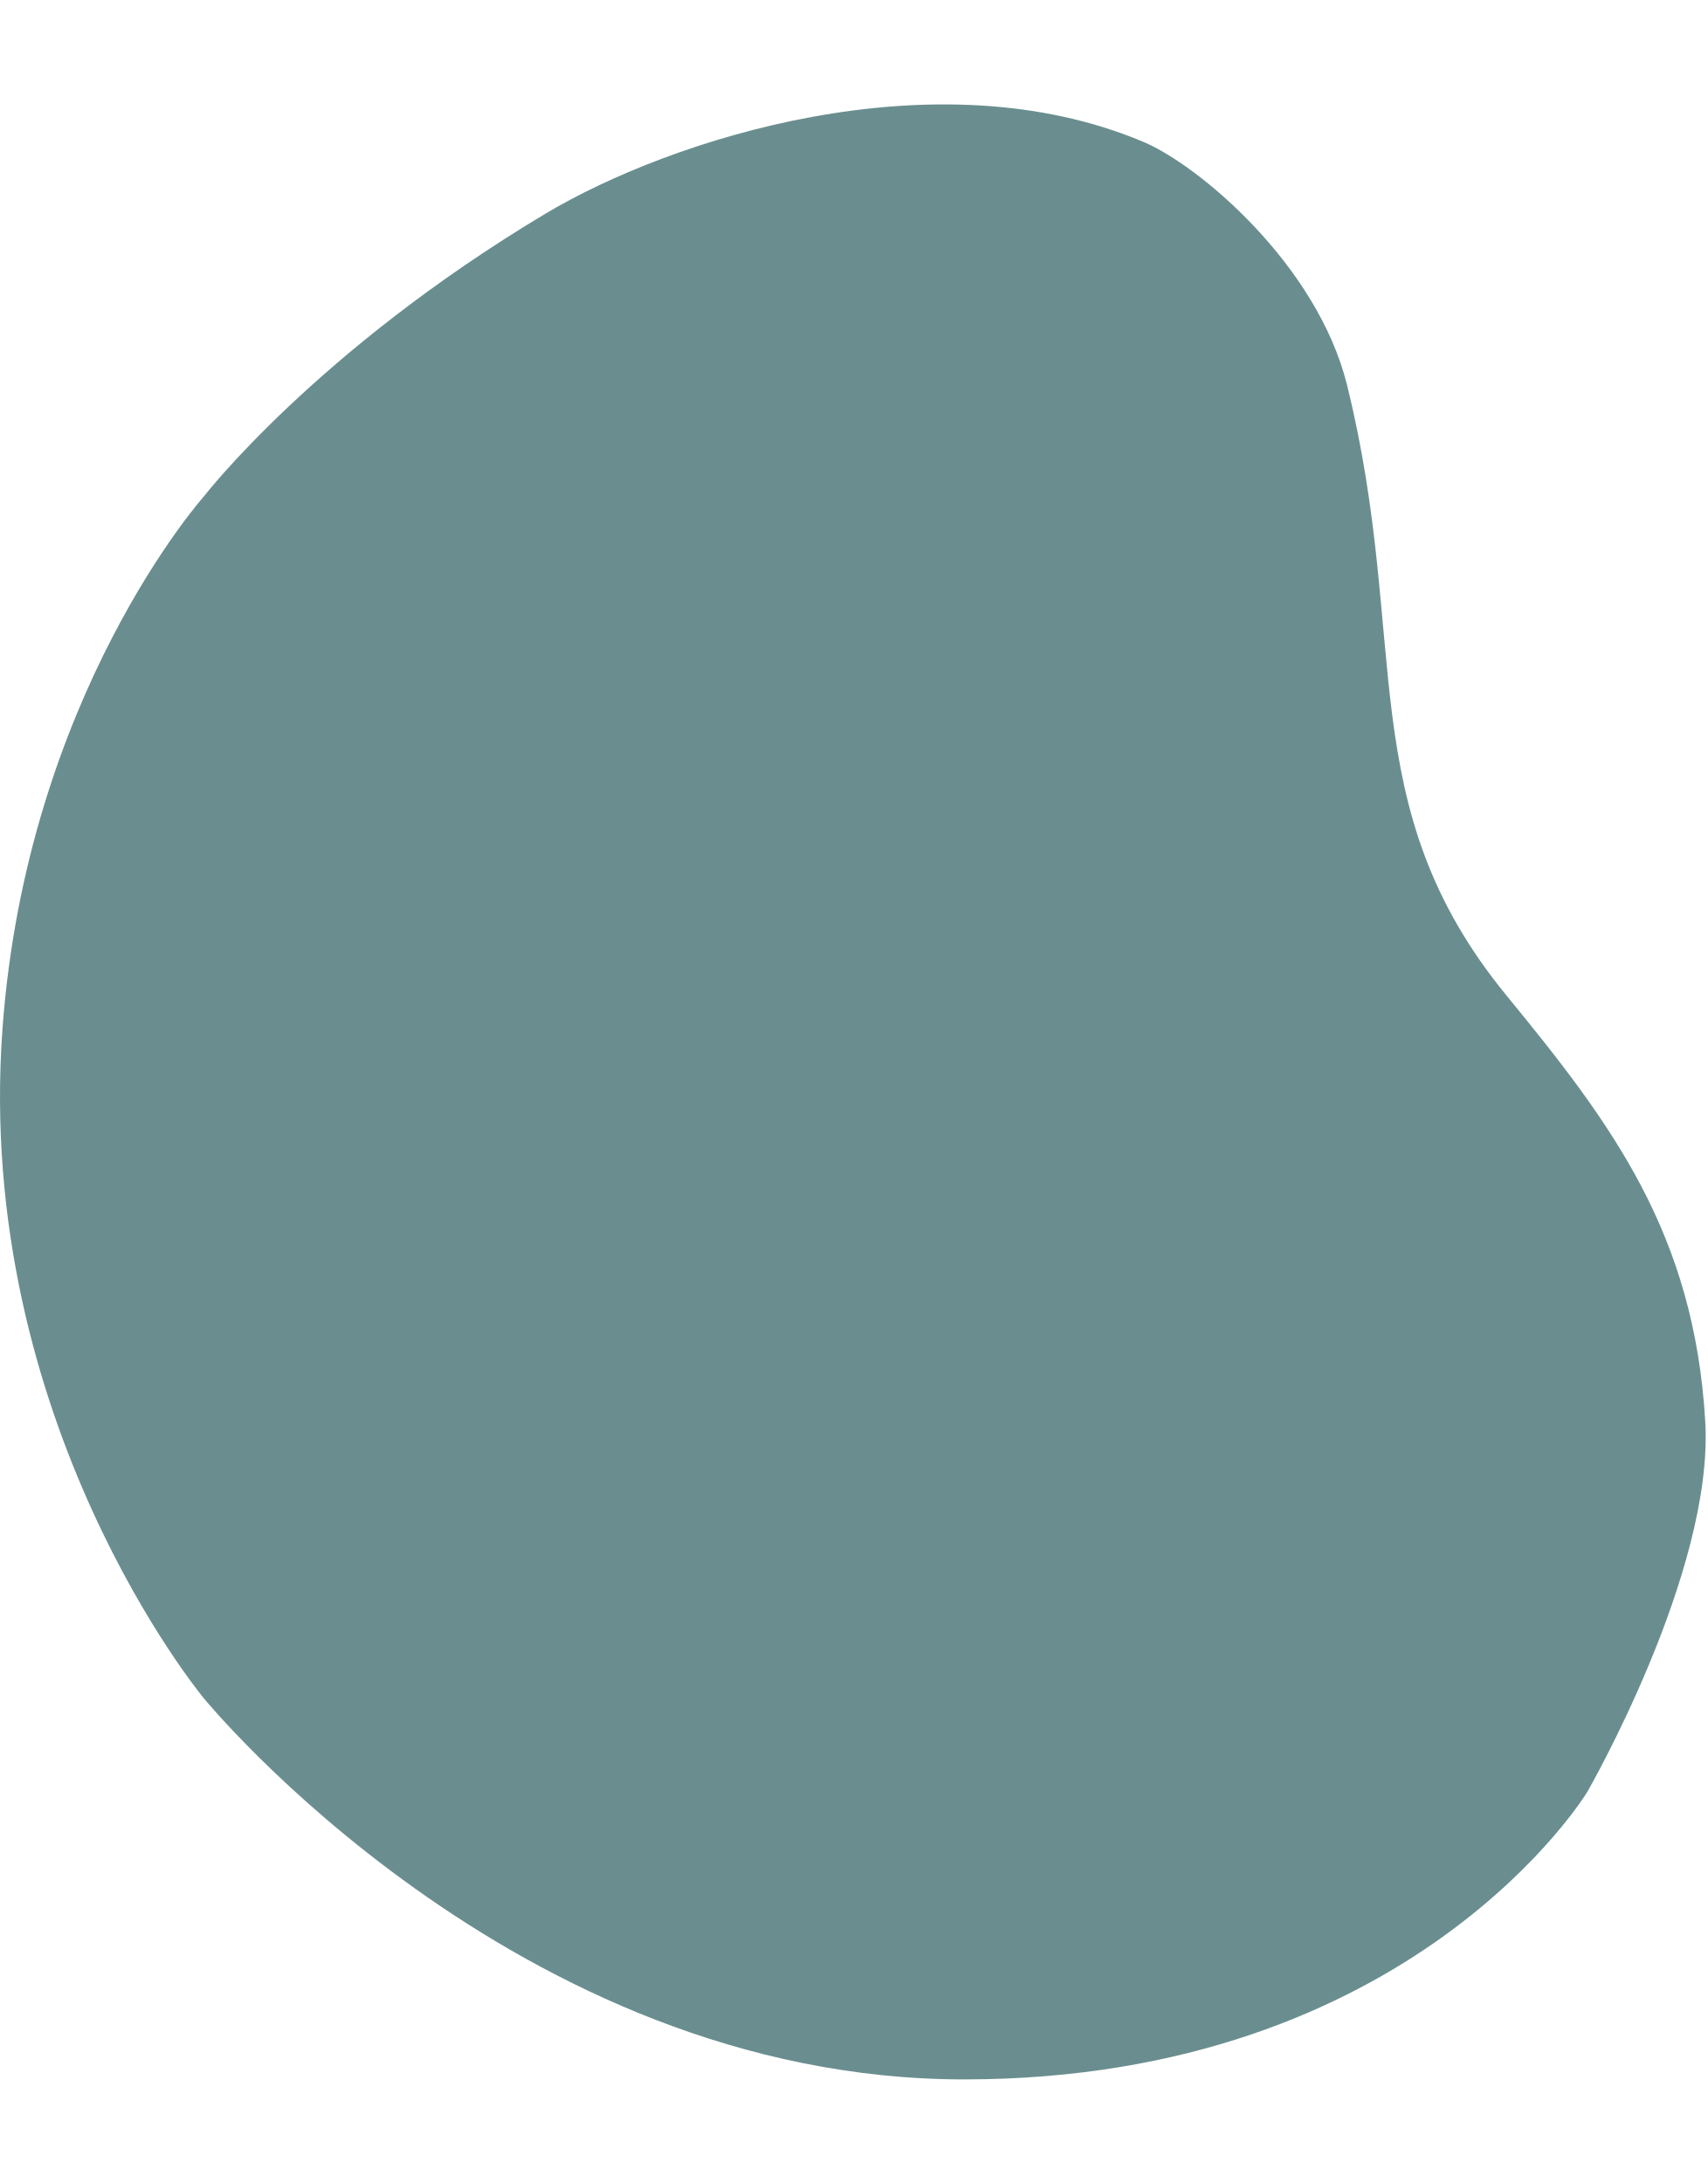
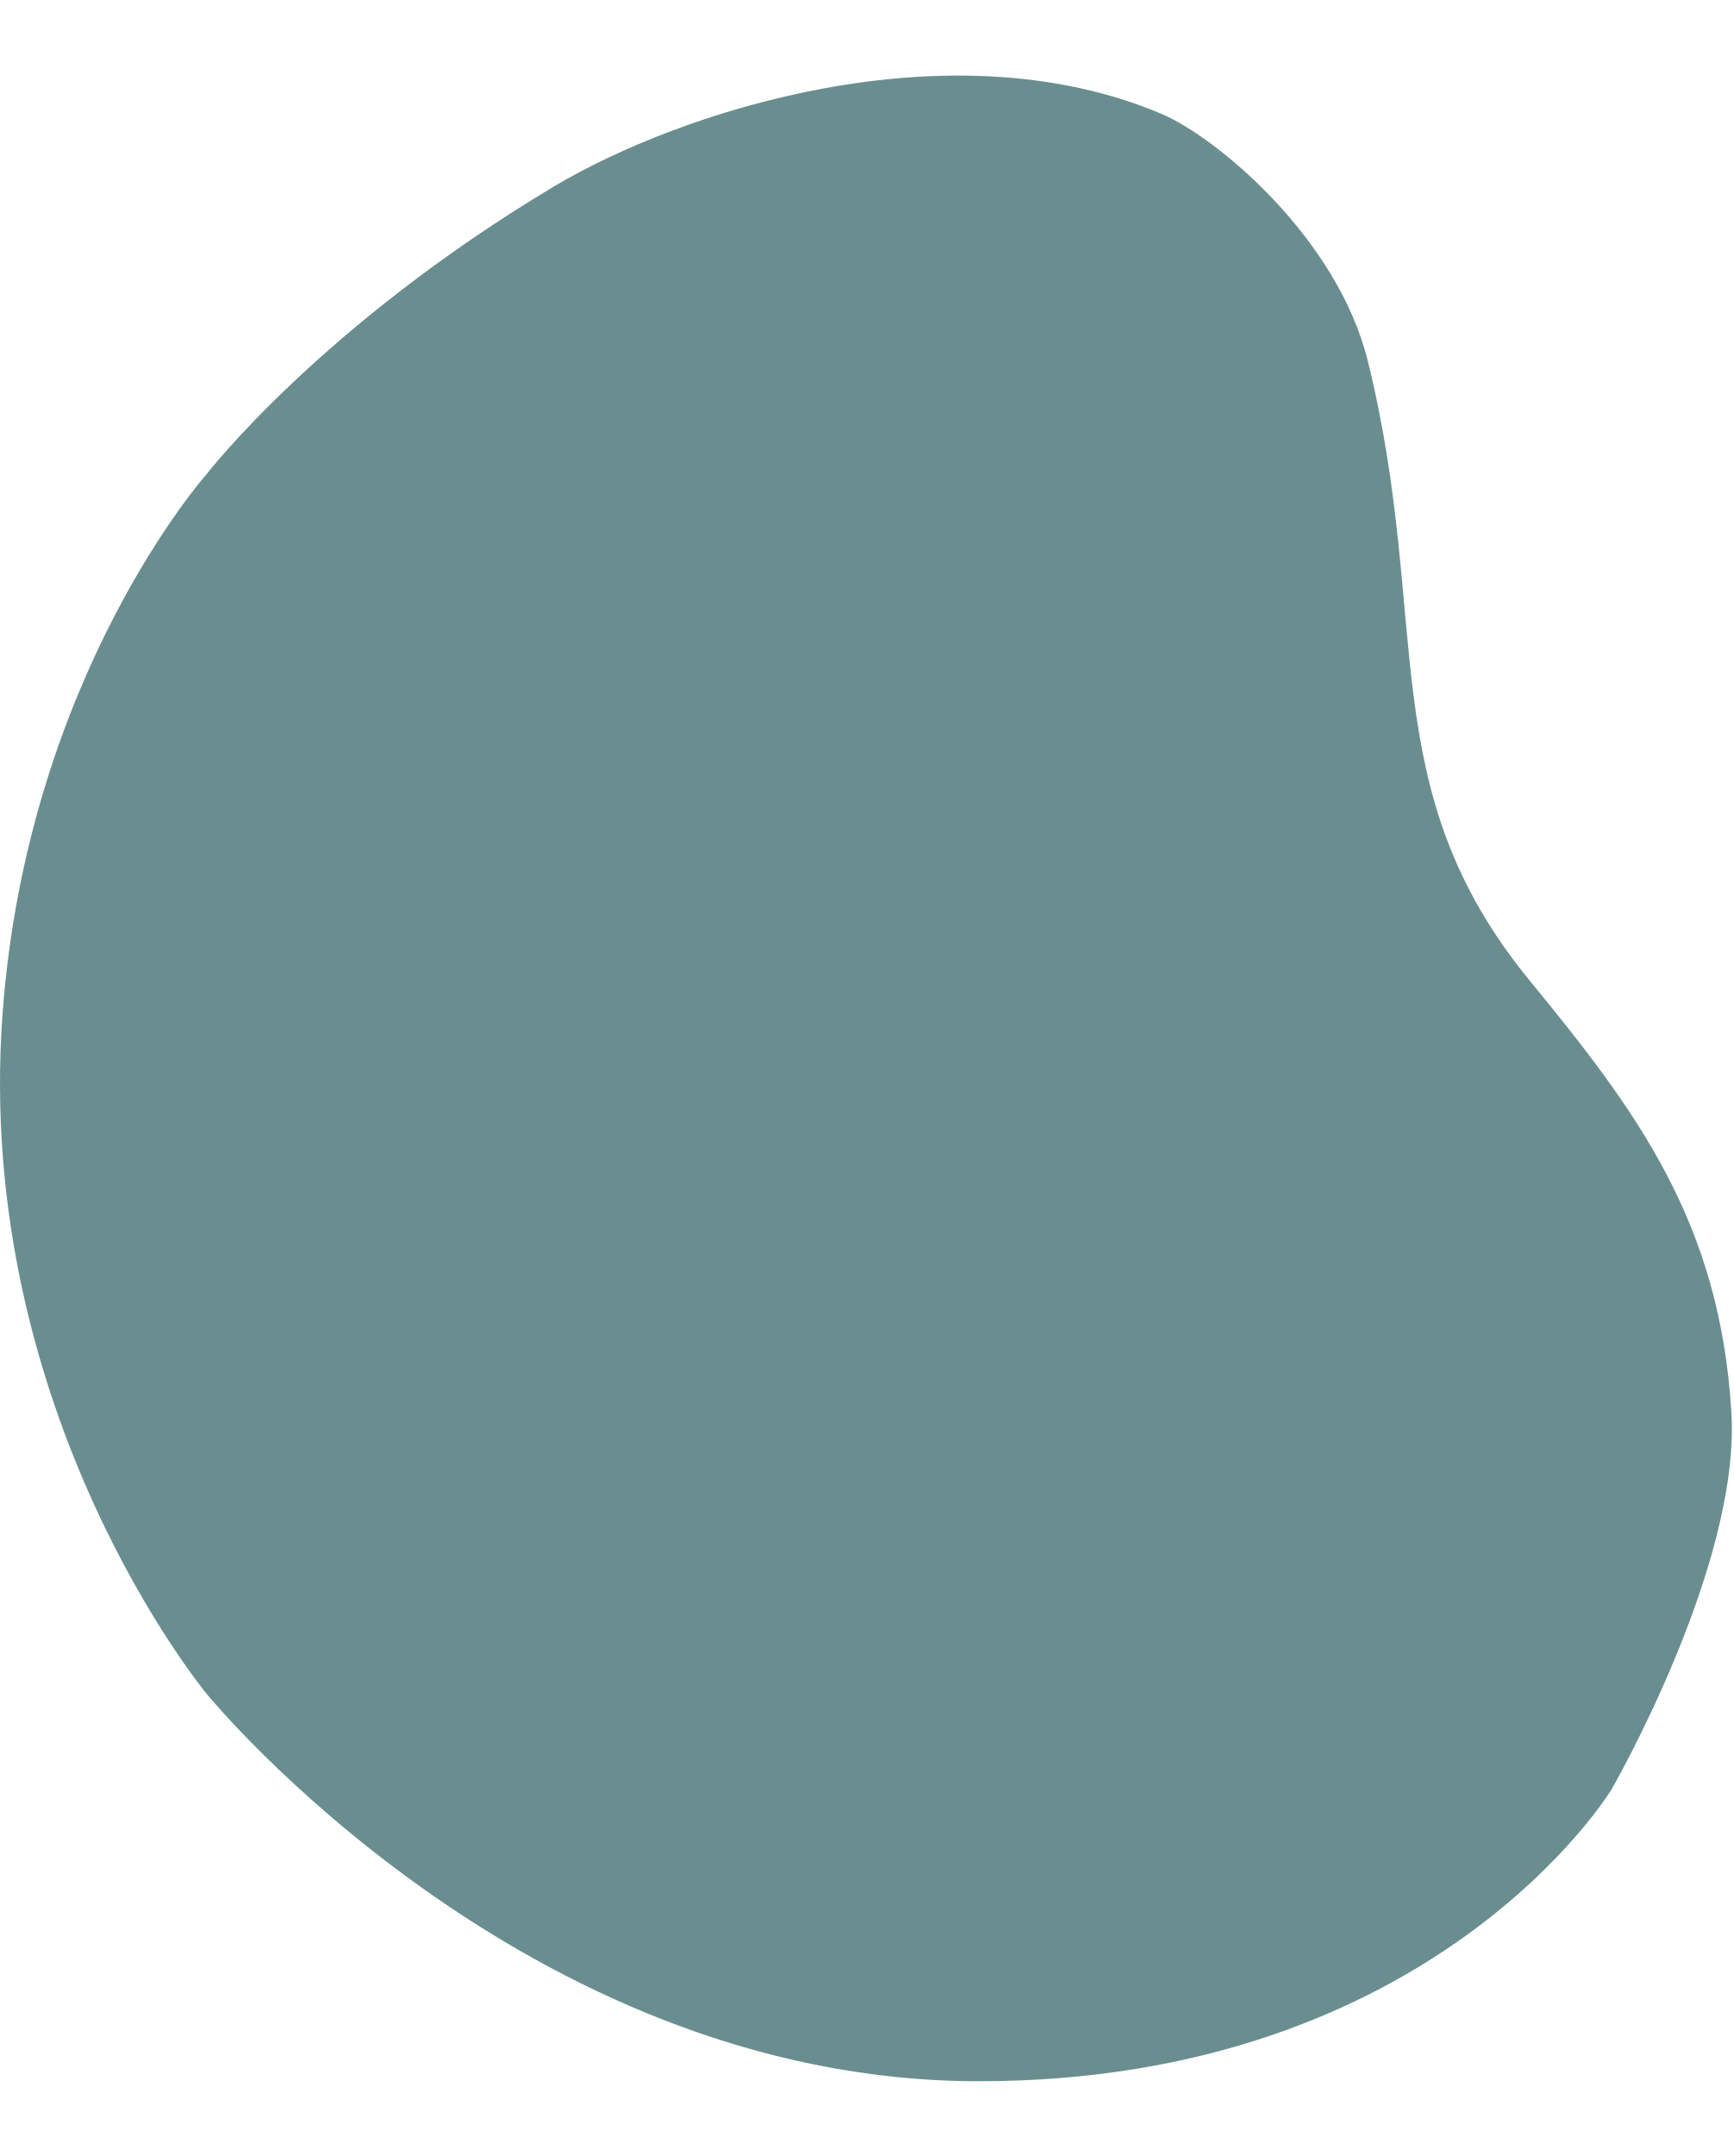
- <svg xmlns="http://www.w3.org/2000/svg" width="485" height="620" viewBox="0 0 856 991" fill="none">
+ <svg xmlns="http://www.w3.org/2000/svg" width="555" height="690" viewBox="0 0 856 991" fill="none">
  <path d="M675.231 141.429C707.222 270.799 677.034 352.153 755.338 447.612C808.046 511.866 849.257 566.76 854.781 660.97C859.201 736.338 795.616 846.642 795.616 846.642C795.616 846.642 708.603 990.706 483.251 990.706C257.899 990.706 102.053 799.514 102.053 799.514C102.053 799.514 -13.058 660.97 1.229 464.237C13.383 296.876 102.053 197.371 102.053 197.371C102.053 197.371 158.404 124.249 273.316 55.532C335.692 18.23 468.283 -24.802 573.25 19.532C600.873 31.199 660.287 80.994 675.231 141.429Z" fill="#6A8E8F" />
</svg>
